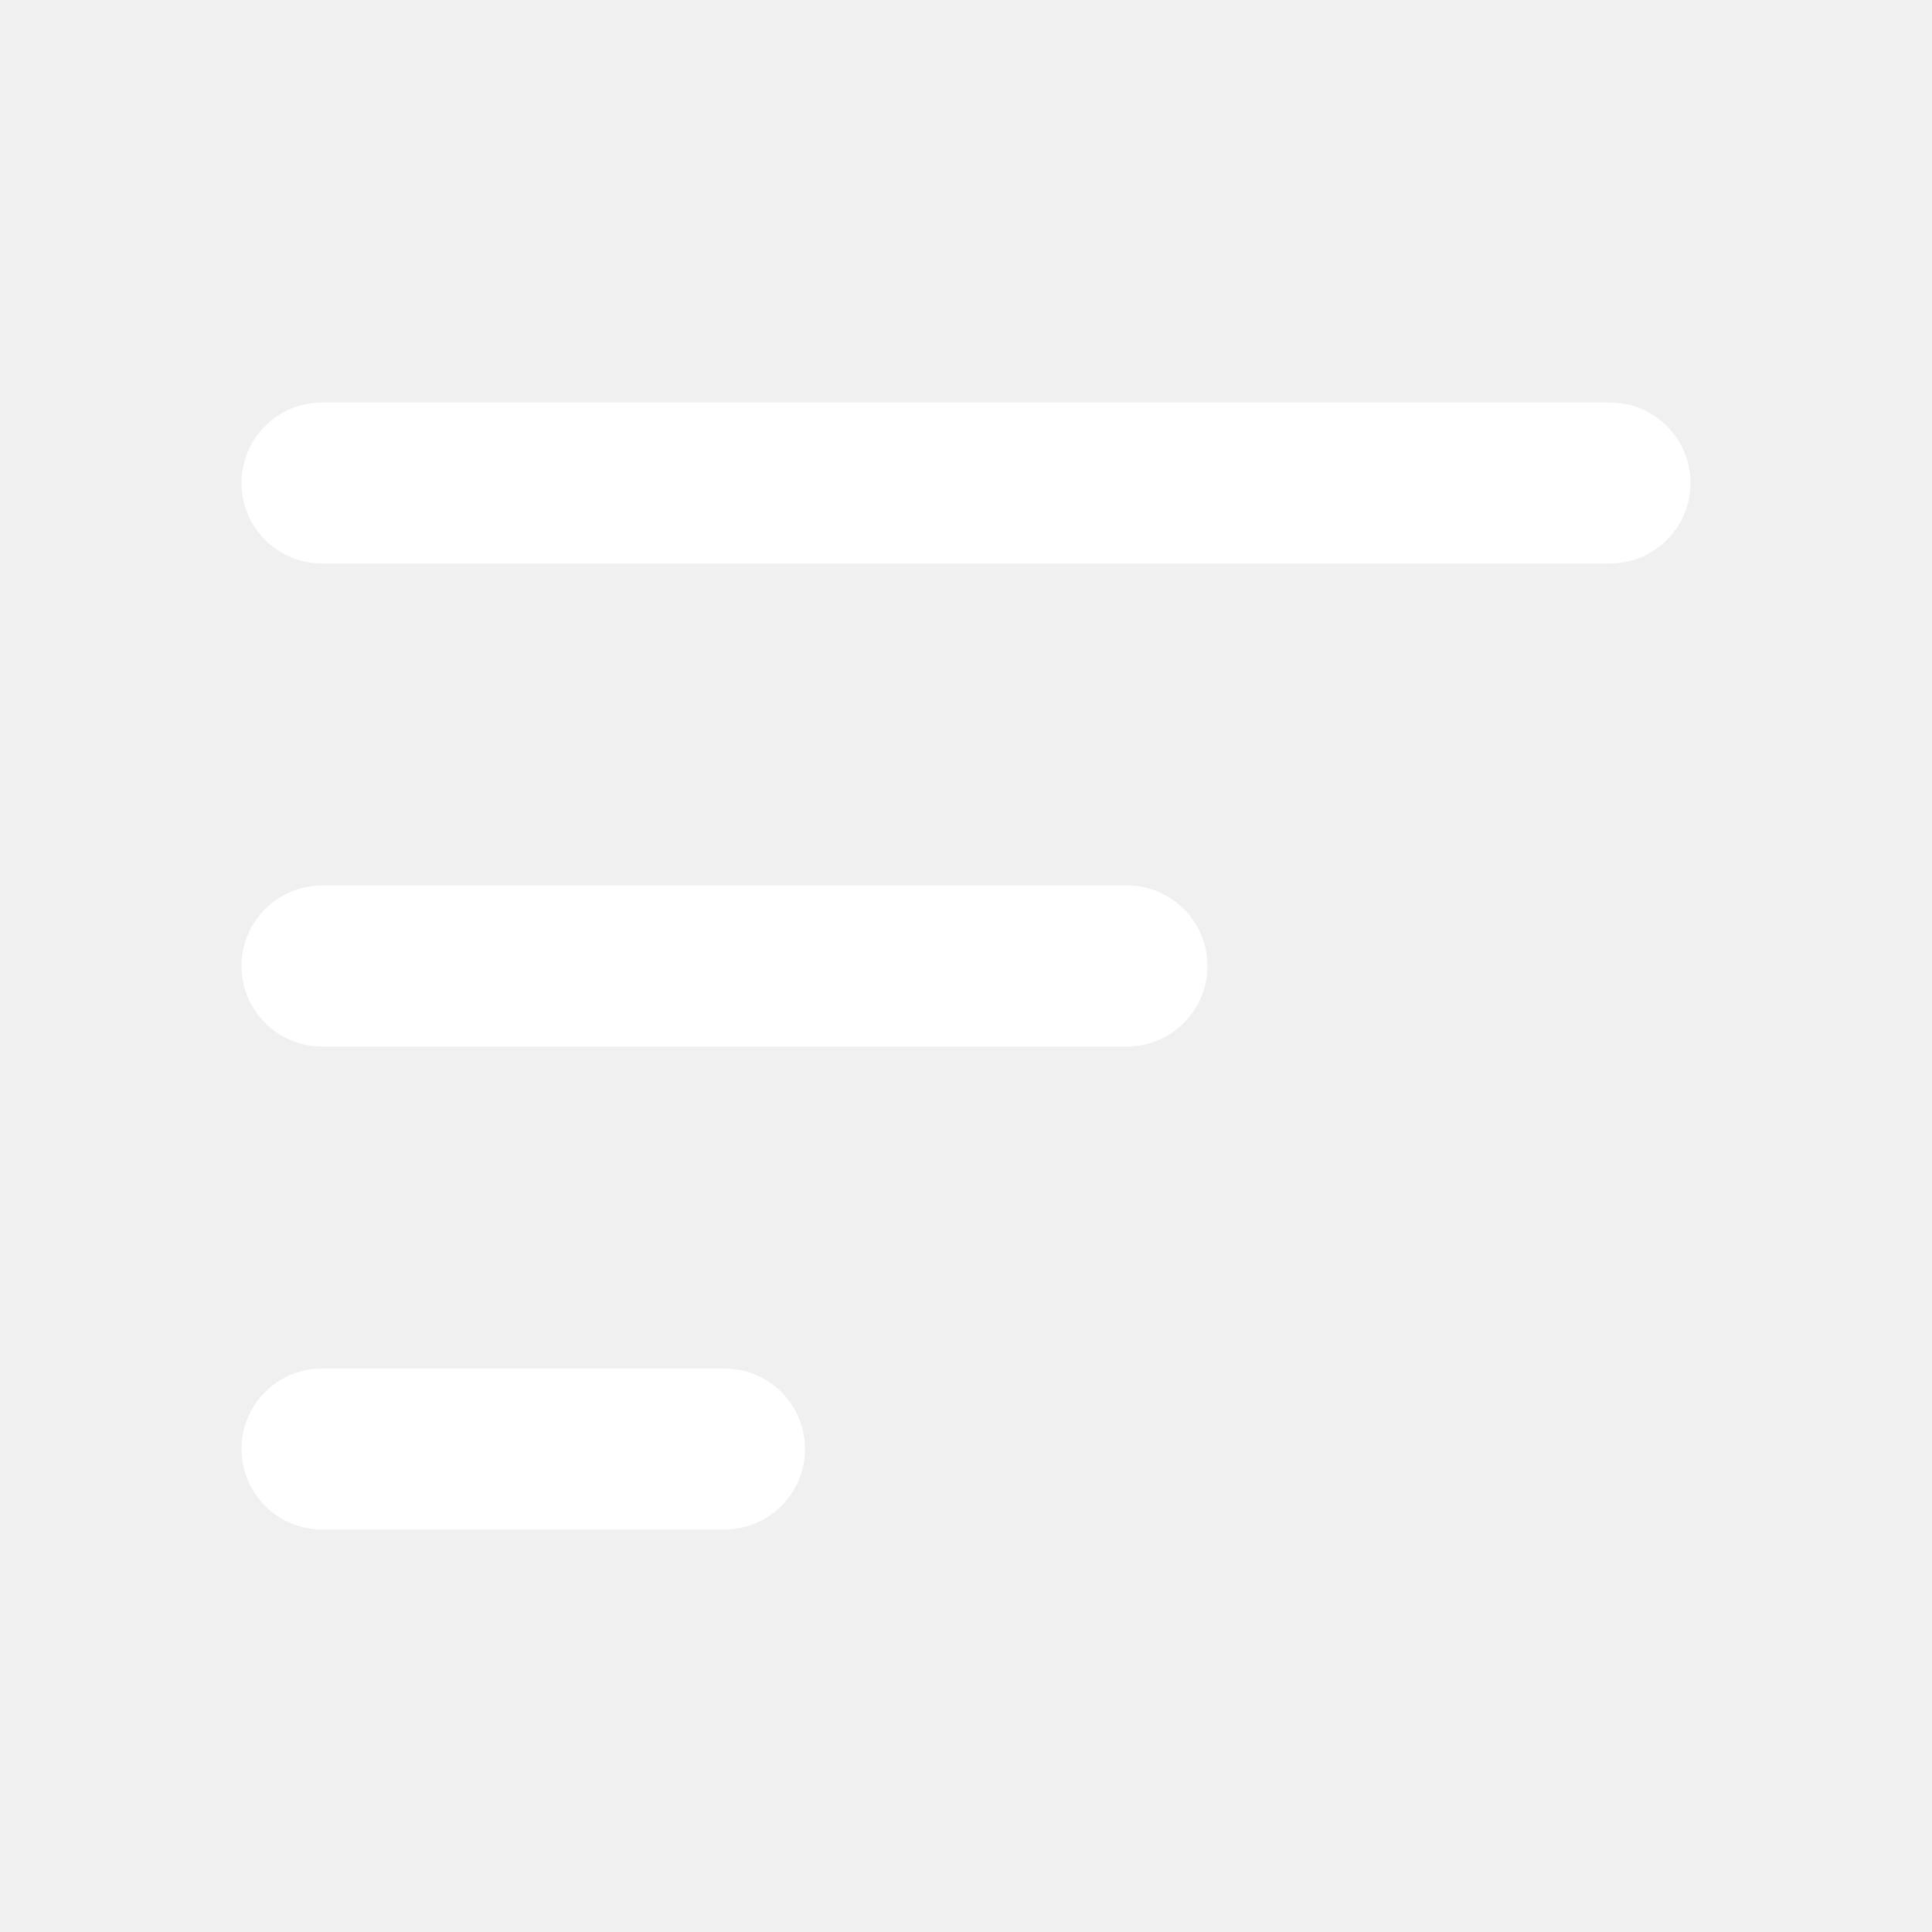
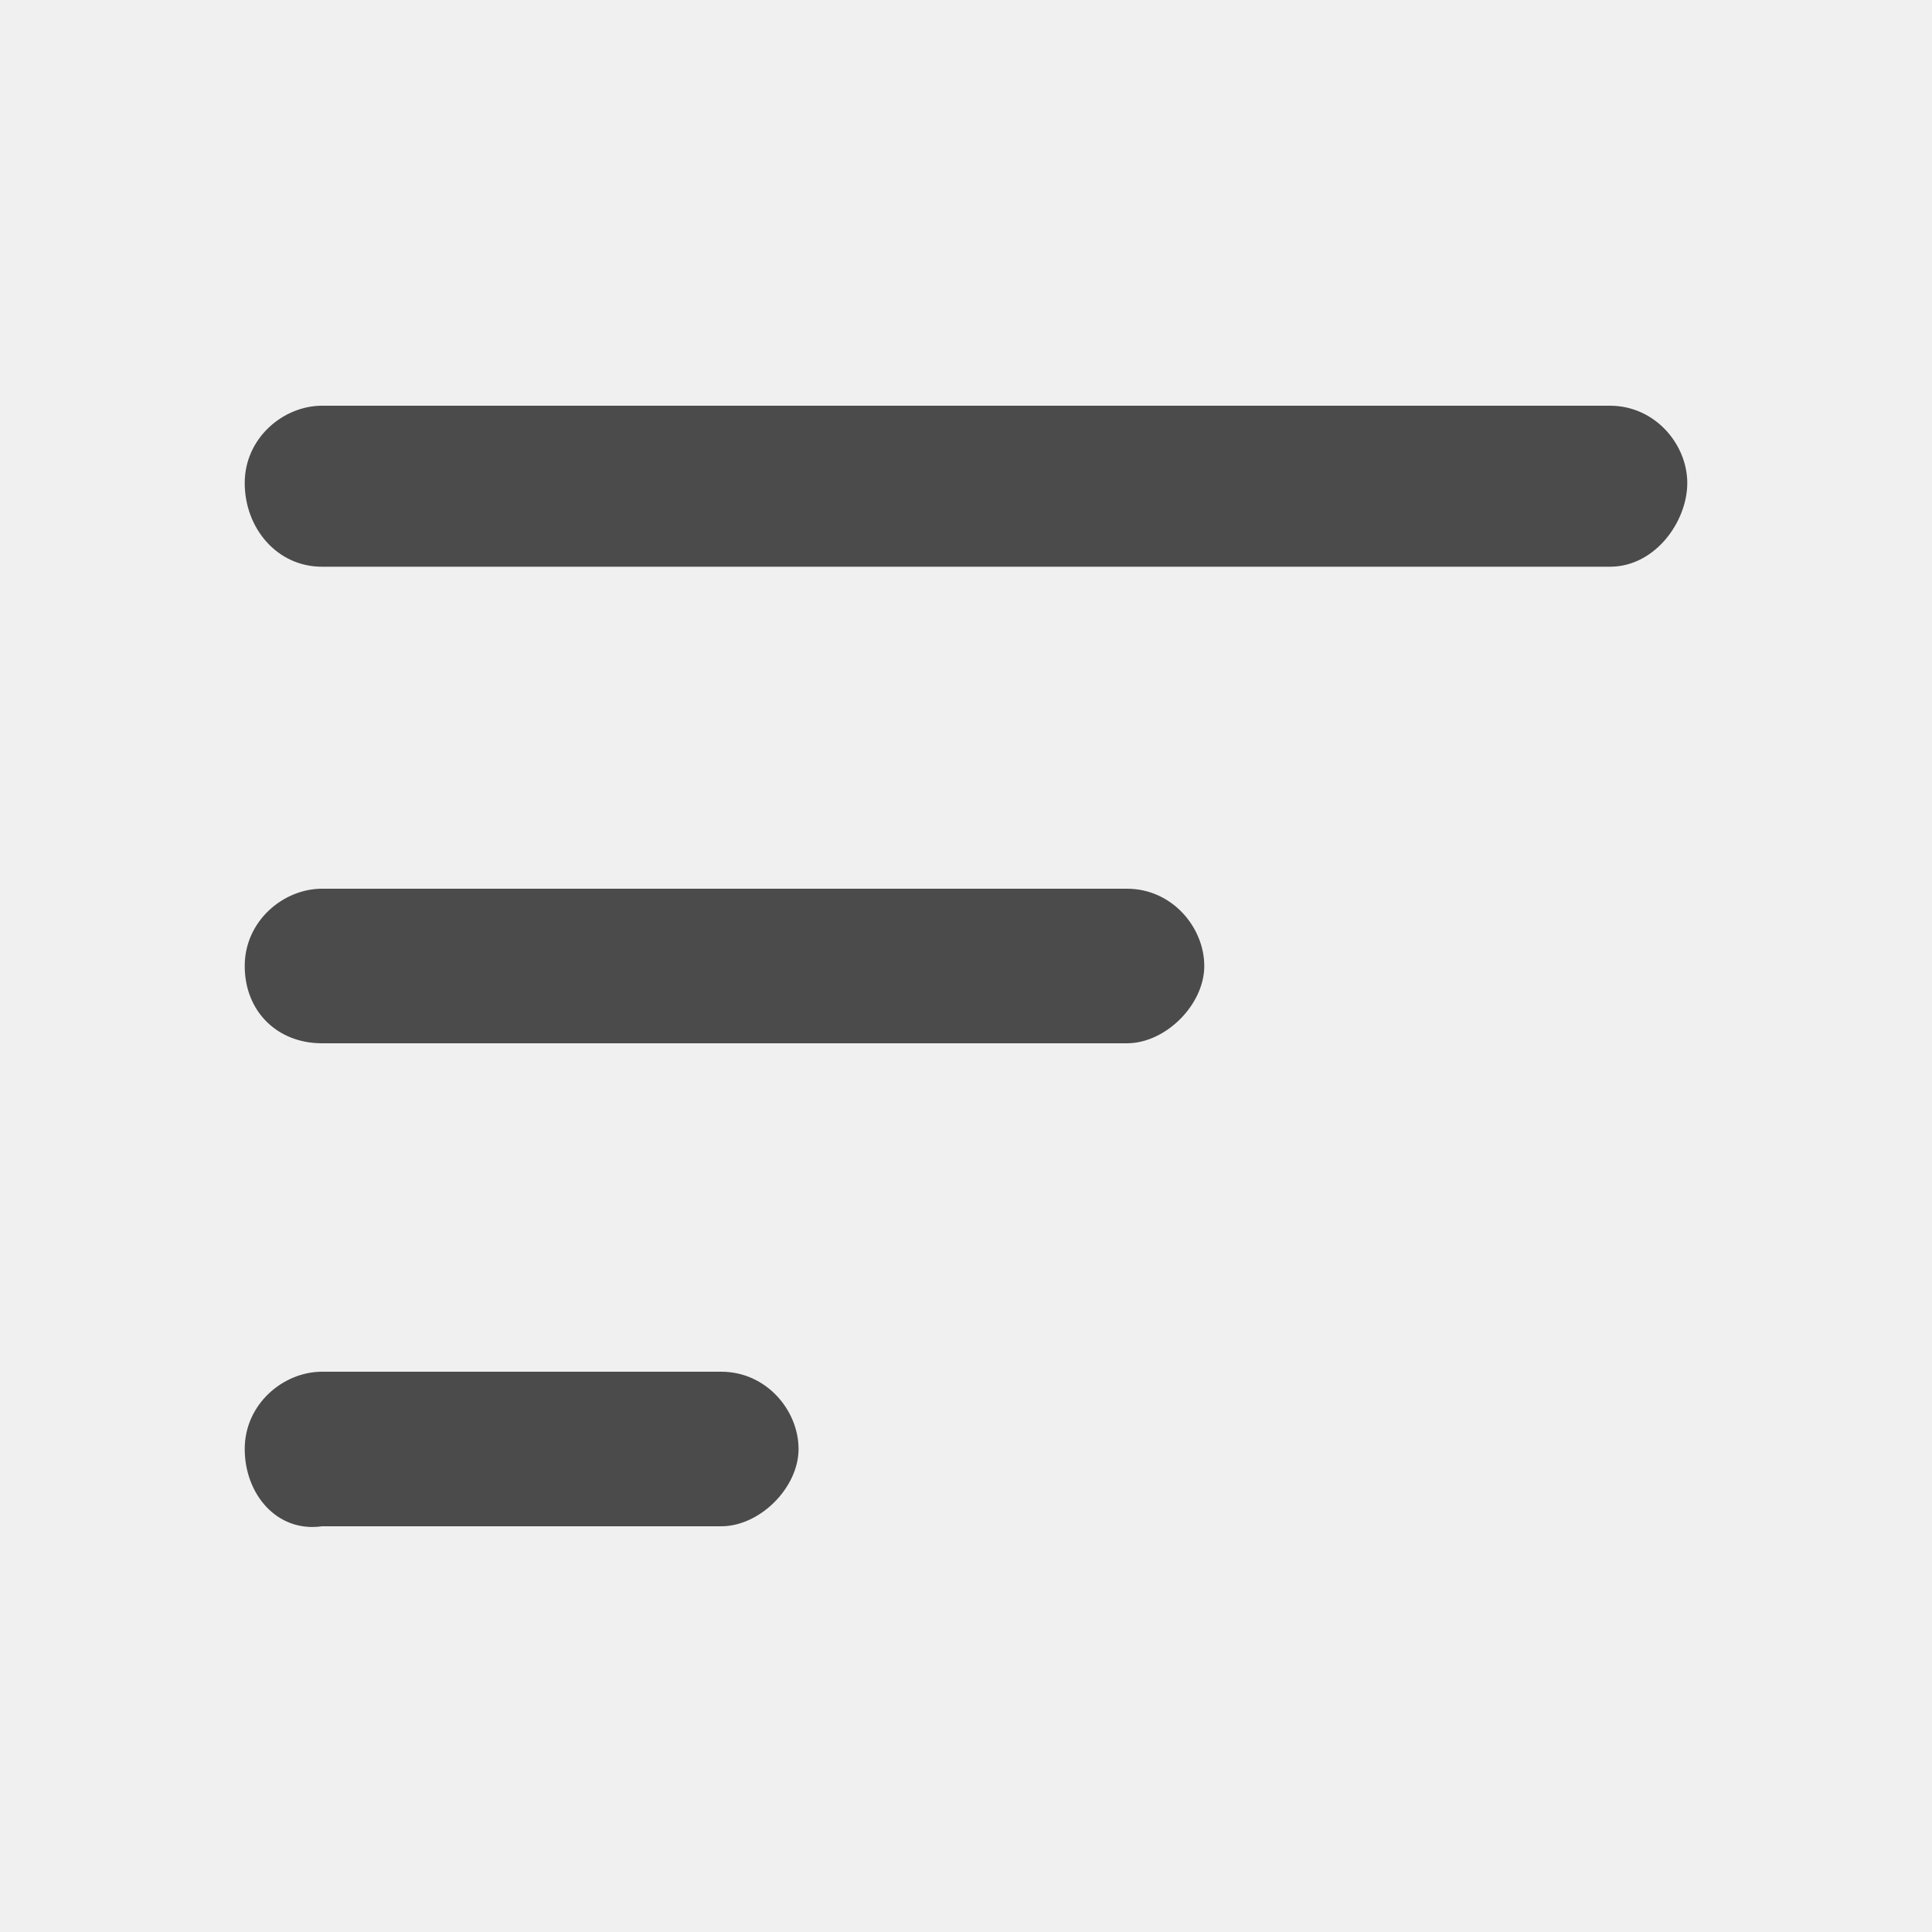
- <svg xmlns="http://www.w3.org/2000/svg" width="30" height="30" viewBox="0 0 30 30" fill="none">
-   <path fill-rule="evenodd" clip-rule="evenodd" d="M3.75 7.5C3.75 6.81 4.31 6.25 5 6.25H25C25.69 6.25 26.25 6.81 26.25 7.5C26.25 8.19 25.69 8.75 25 8.75H5C4.31 8.75 3.75 8.19 3.75 7.5ZM3.75 15C3.75 14.31 4.31 13.75 5 13.75H17.5C18.19 13.75 18.75 14.31 18.75 15C18.75 15.69 18.19 16.25 17.5 16.25H5C4.31 16.25 3.75 15.69 3.75 15ZM3.75 22.5C3.75 21.81 4.31 21.25 5 21.25H11.25C11.94 21.25 12.5 21.81 12.5 22.5C12.5 23.19 11.94 23.75 11.25 23.75H5C4.31 23.75 3.75 23.19 3.75 22.5Z" fill="white" />
+ <svg xmlns="http://www.w3.org/2000/svg" version="1.1" id="Layer_1" x="0px" y="0px" viewBox="0 0 30 30" style="enable-background:new 0 0 30 30;" xml:space="preserve">
+   <style type="text/css">
+ 	.st0{fill-rule:evenodd;clip-rule:evenodd;fill:#4B4B4B;}
+ </style>
+   <path class="st0" d="M3.8,7.5c0-0.7,0.6-1.2,1.2-1.2h20c0.7,0,1.2,0.6,1.2,1.2S25.7,8.8,25,8.8H5C4.3,8.8,3.8,8.2,3.8,7.5z M3.8,15  c0-0.7,0.6-1.2,1.2-1.2h12.5c0.7,0,1.2,0.6,1.2,1.2s-0.6,1.2-1.2,1.2H5C4.3,16.2,3.8,15.7,3.8,15z M3.8,22.5c0-0.7,0.6-1.2,1.2-1.2  h6.2c0.7,0,1.2,0.6,1.2,1.2s-0.6,1.2-1.2,1.2H5C4.3,23.8,3.8,23.2,3.8,22.5z" />
</svg>
